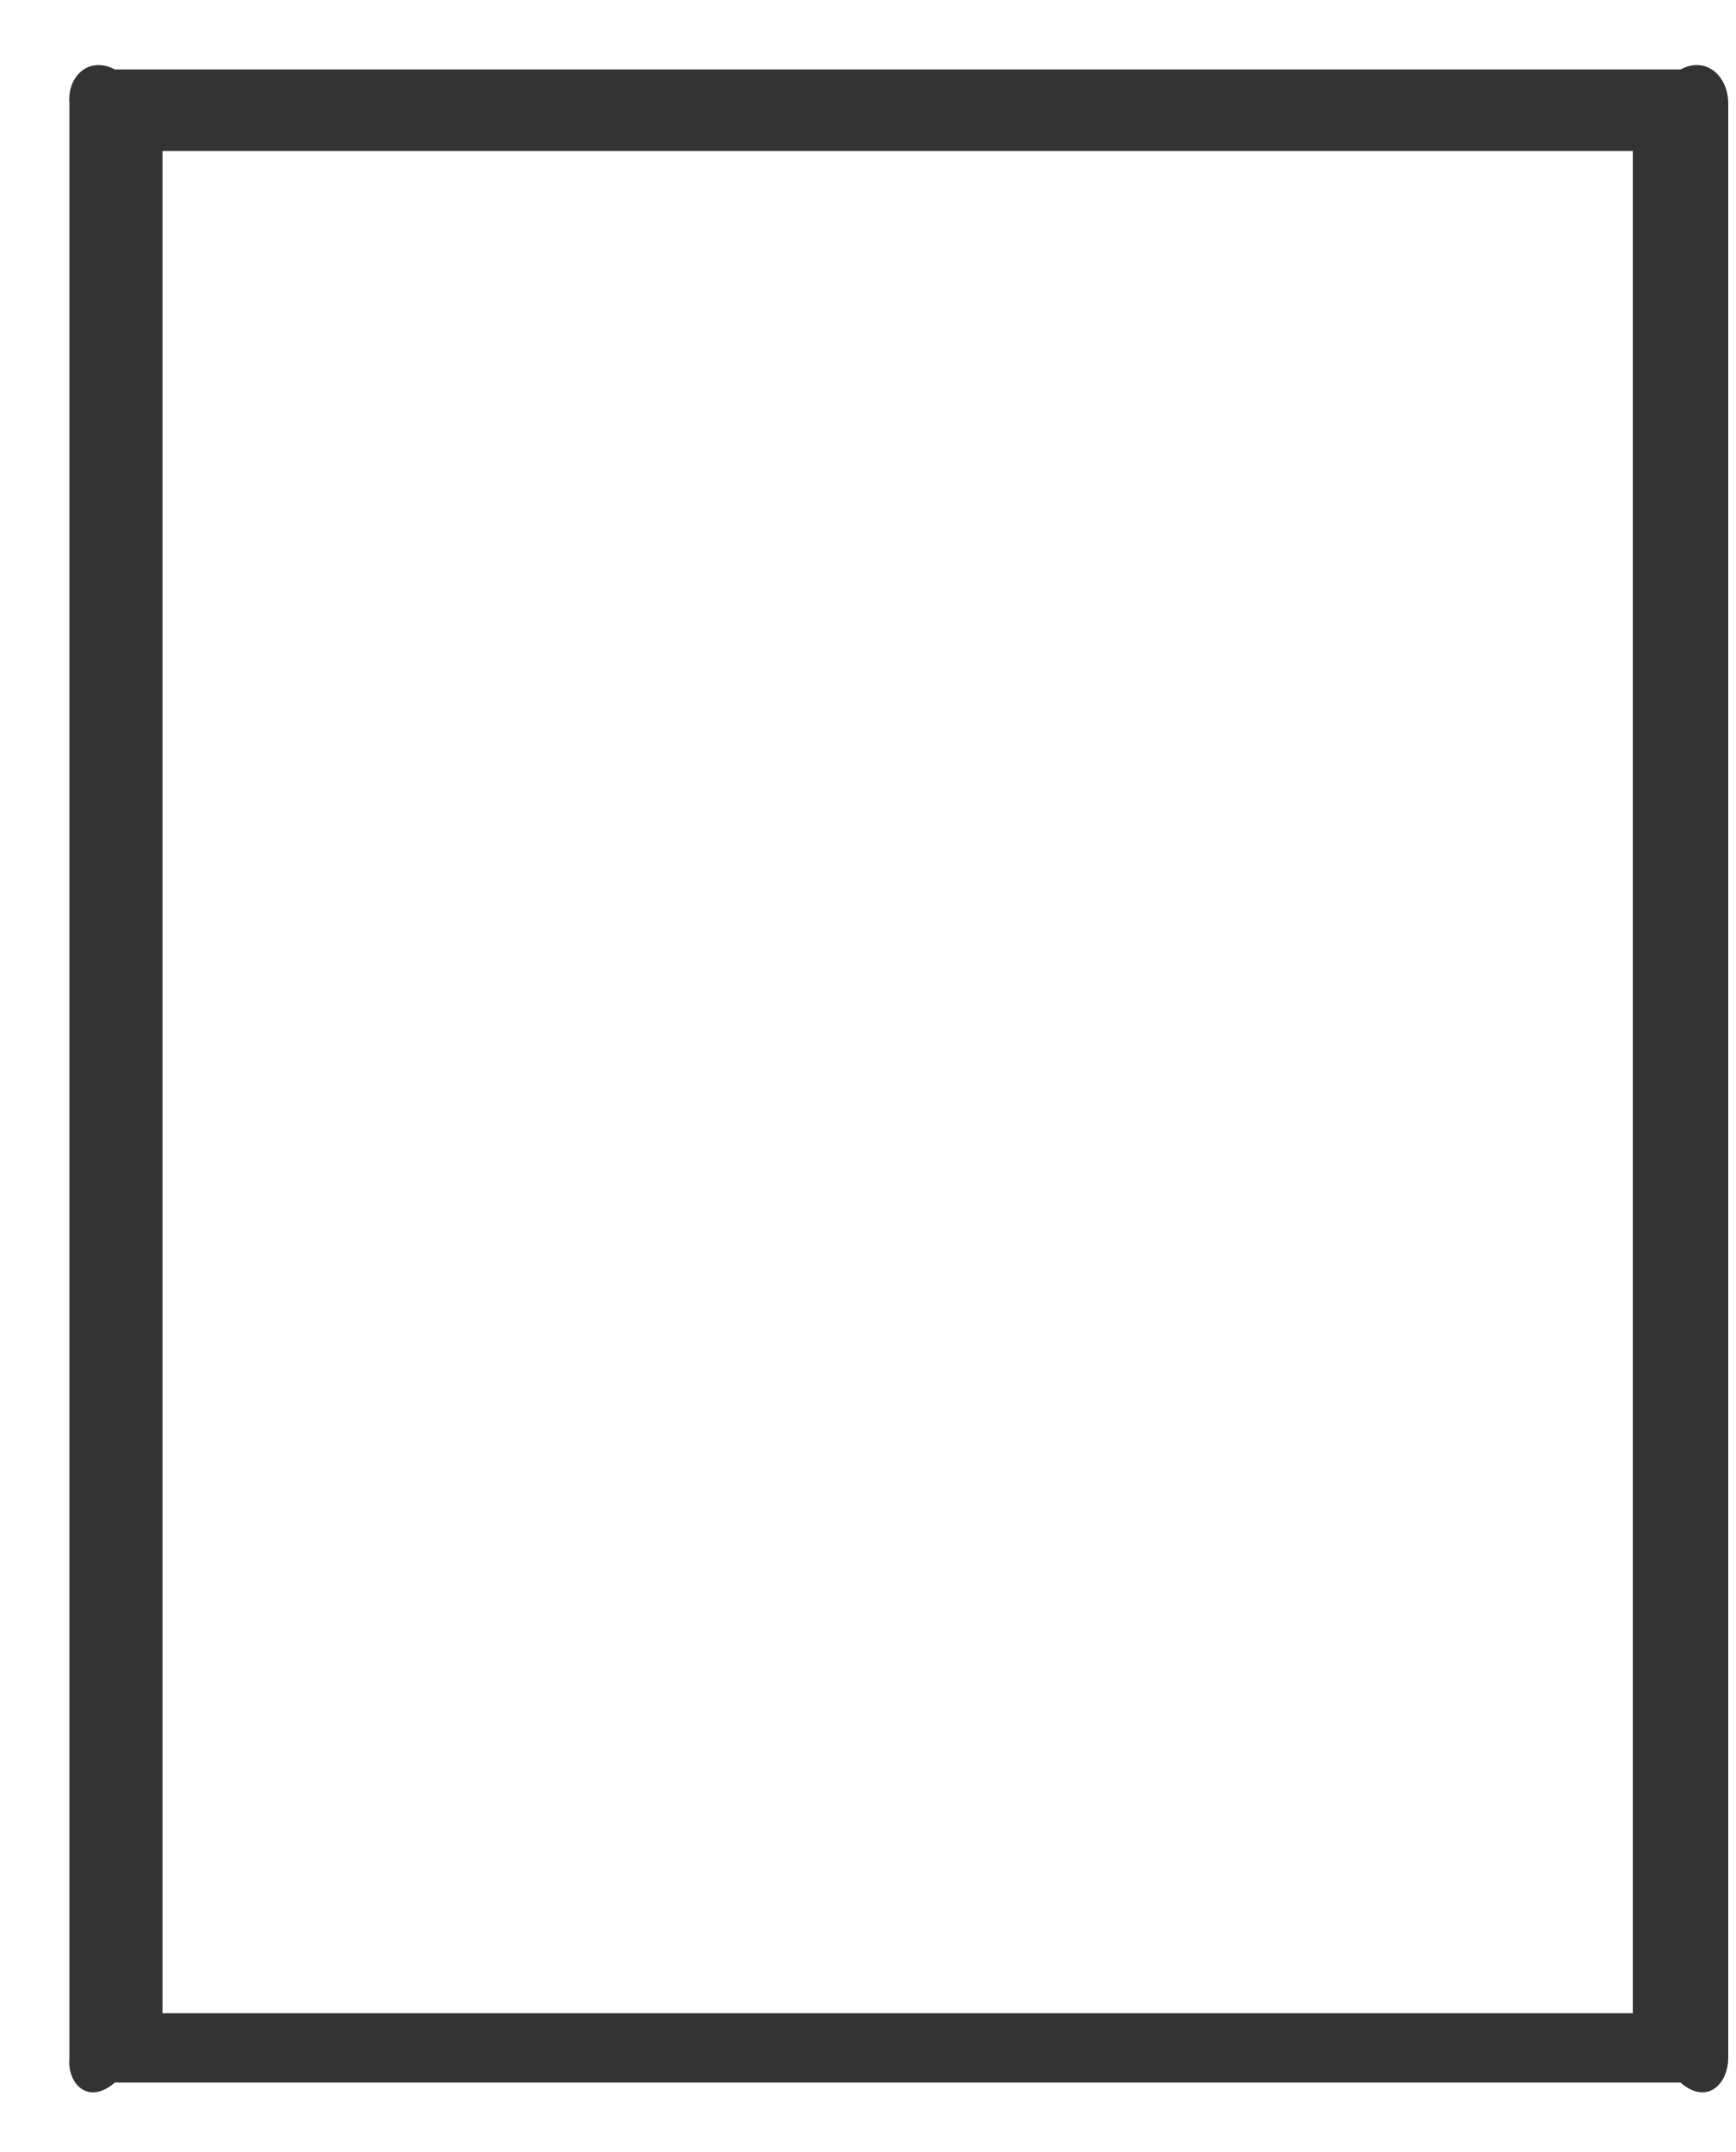
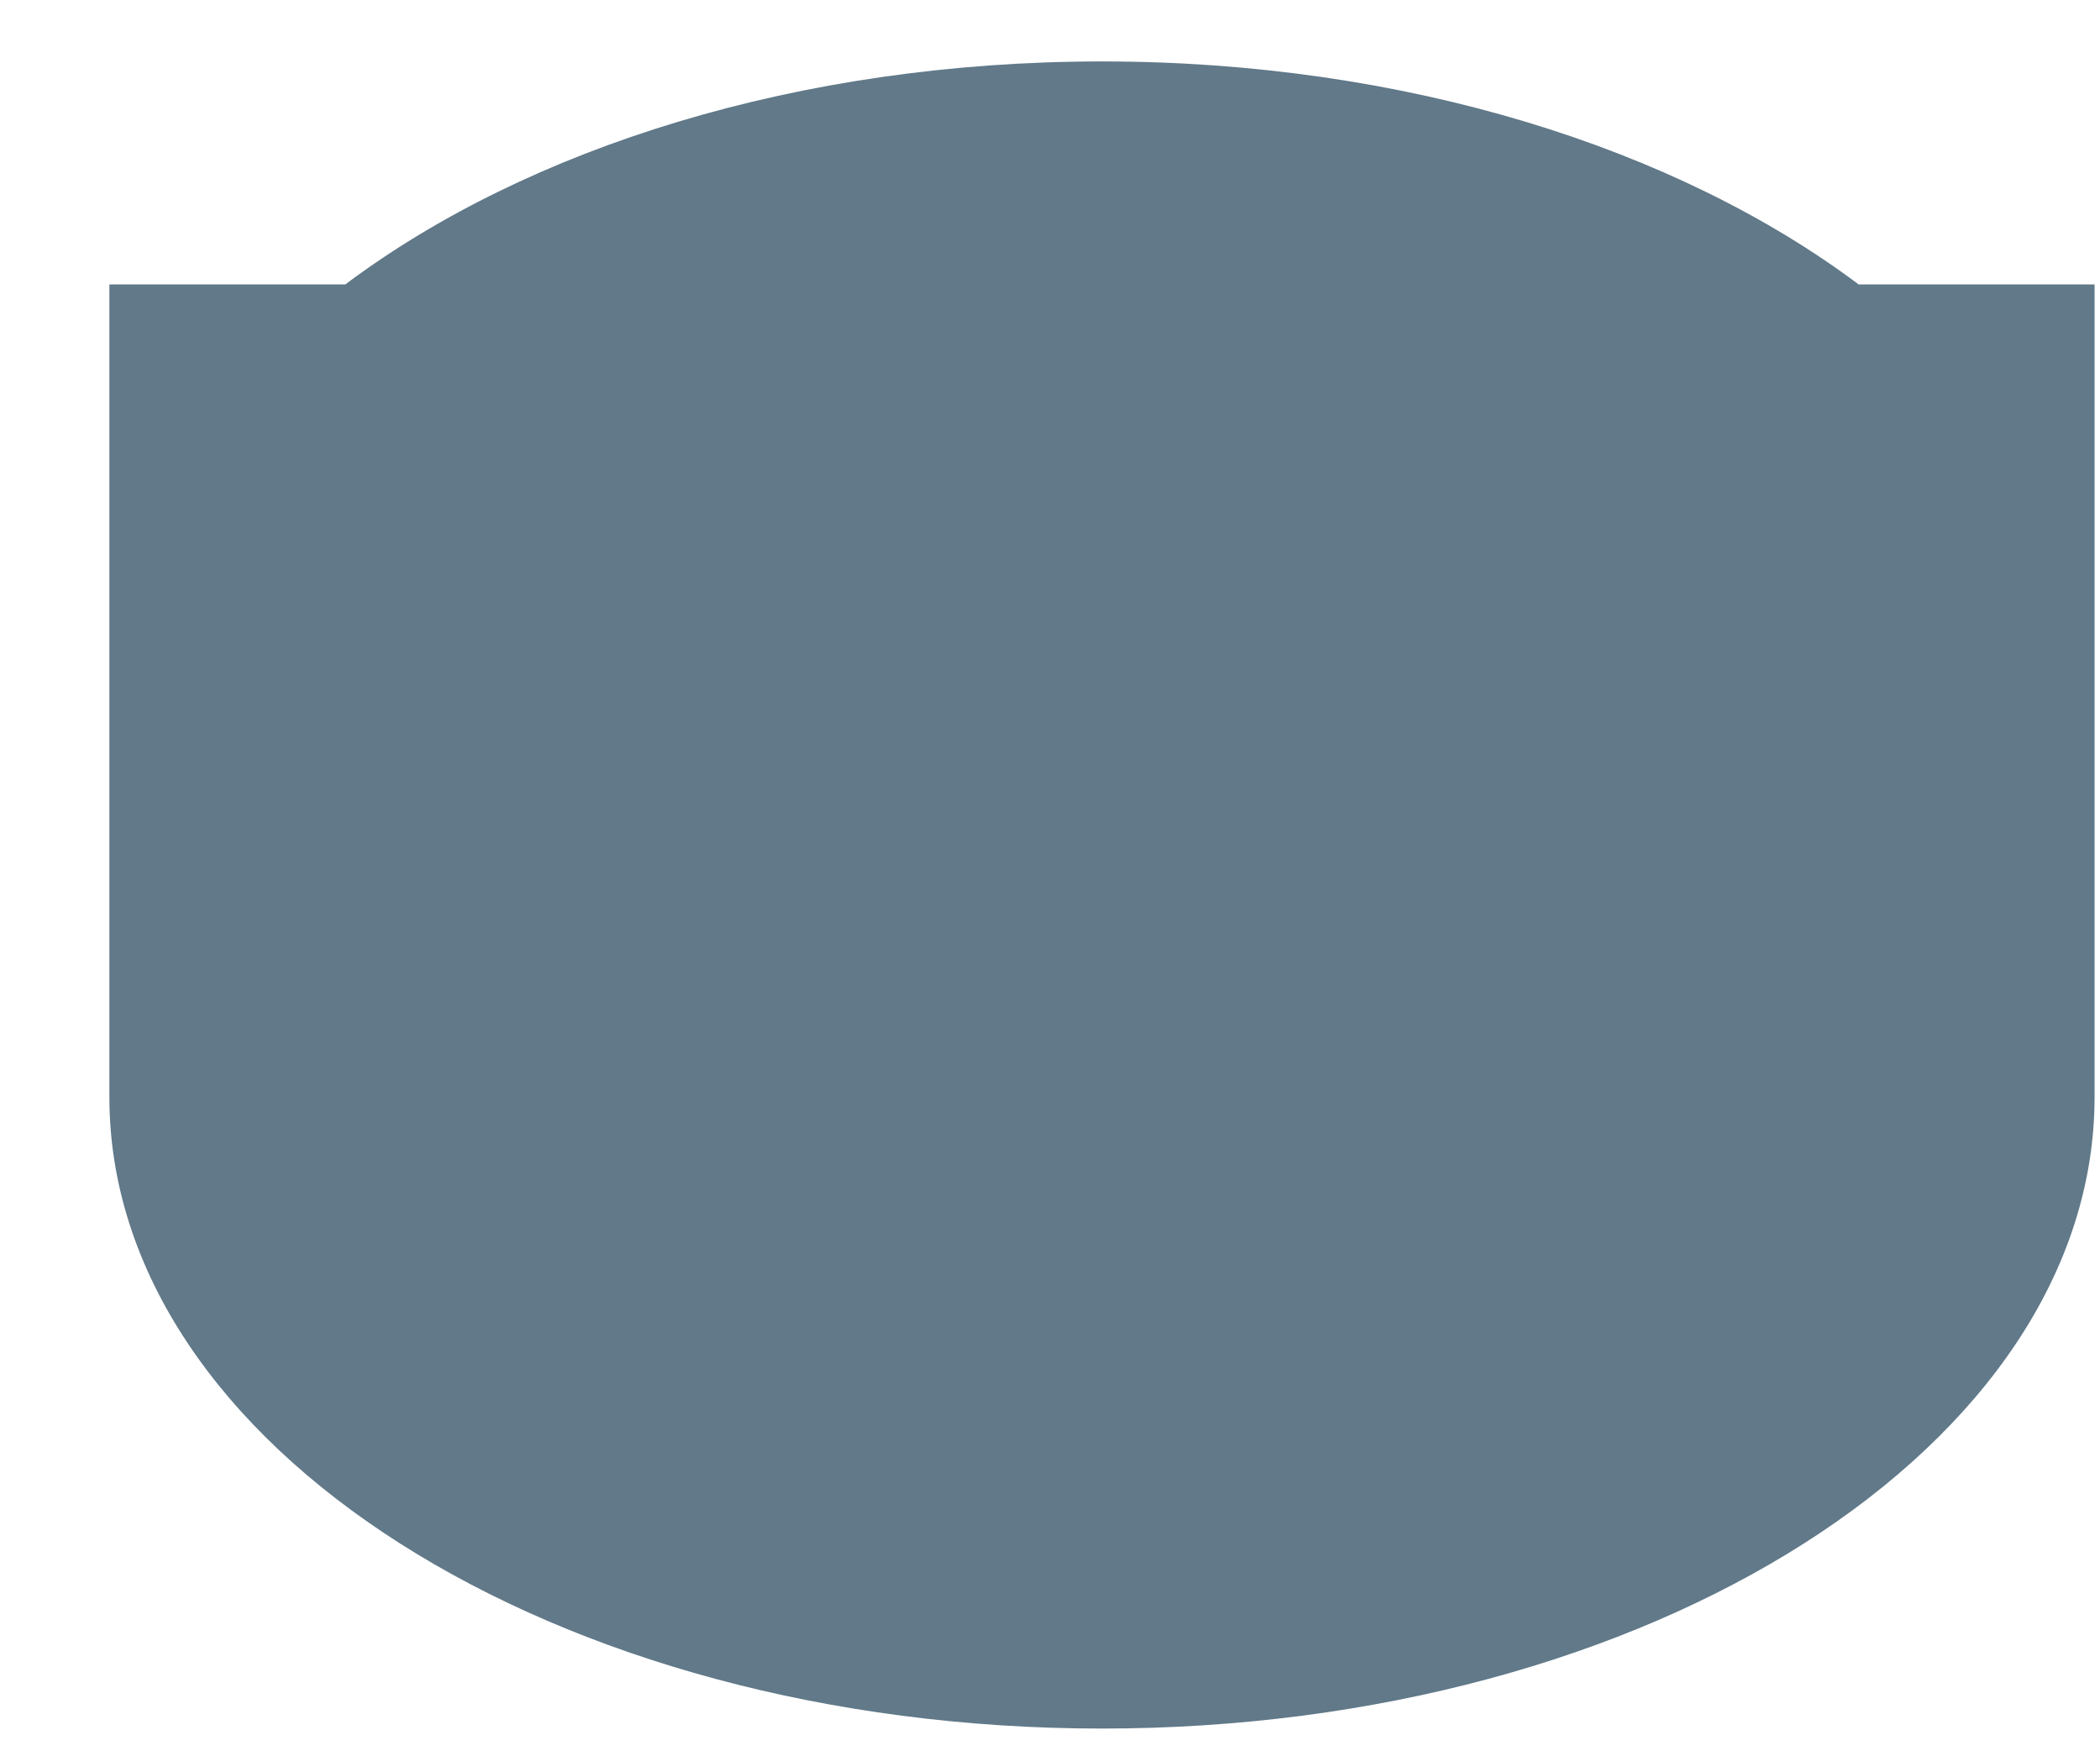
- <svg xmlns="http://www.w3.org/2000/svg" version="1.1" width="25px" height="31px">
-   <g transform="matrix(1 0 0 1 -187 -349 )">
-     <path d="M 24.899 29.644  C 24.899 30.023  24.591 30.331  24.211 30  L 1.654 30  C 1.274 30.331  0.966 30.023  1 29.644  L 1 1.487  C 0.966 1.107  1.274 0.8  1.654 1  L 24.212 1  C 24.591 0.8  24.899 1.107  24.899 1.487  L 24.899 29.644  Z M 2.341 2.175  L 2.341 29  L 23.524 29  L 23.524 2.175  L 2.341 2.175  Z " fill-rule="nonzero" fill="#333333" stroke="none" transform="matrix(1 0 0 1 187 349 )" />
+ <svg xmlns="http://www.w3.org/2000/svg" version="1.1" width="12px" height="10px">
+   <g transform="matrix(1 0 0 1 -35 -366 )">
+     <path d="M 0.625 1.625  L 1.973 1.625  C 3.013 0.845  4.564 0.351  6.297 0.351  C 8.029 0.351  9.581 0.846  10.621 1.625  L 11.969 1.625  L 11.969 6.266  C 11.969 8.259  9.43 9.875  6.297 9.875  C 3.164 9.875  0.625 8.259  0.625 6.266  L 0.625 1.625  Z " fill-rule="nonzero" fill="#617989" stroke="none" transform="matrix(1 0 0 1 35 366 )" />
  </g>
</svg>
